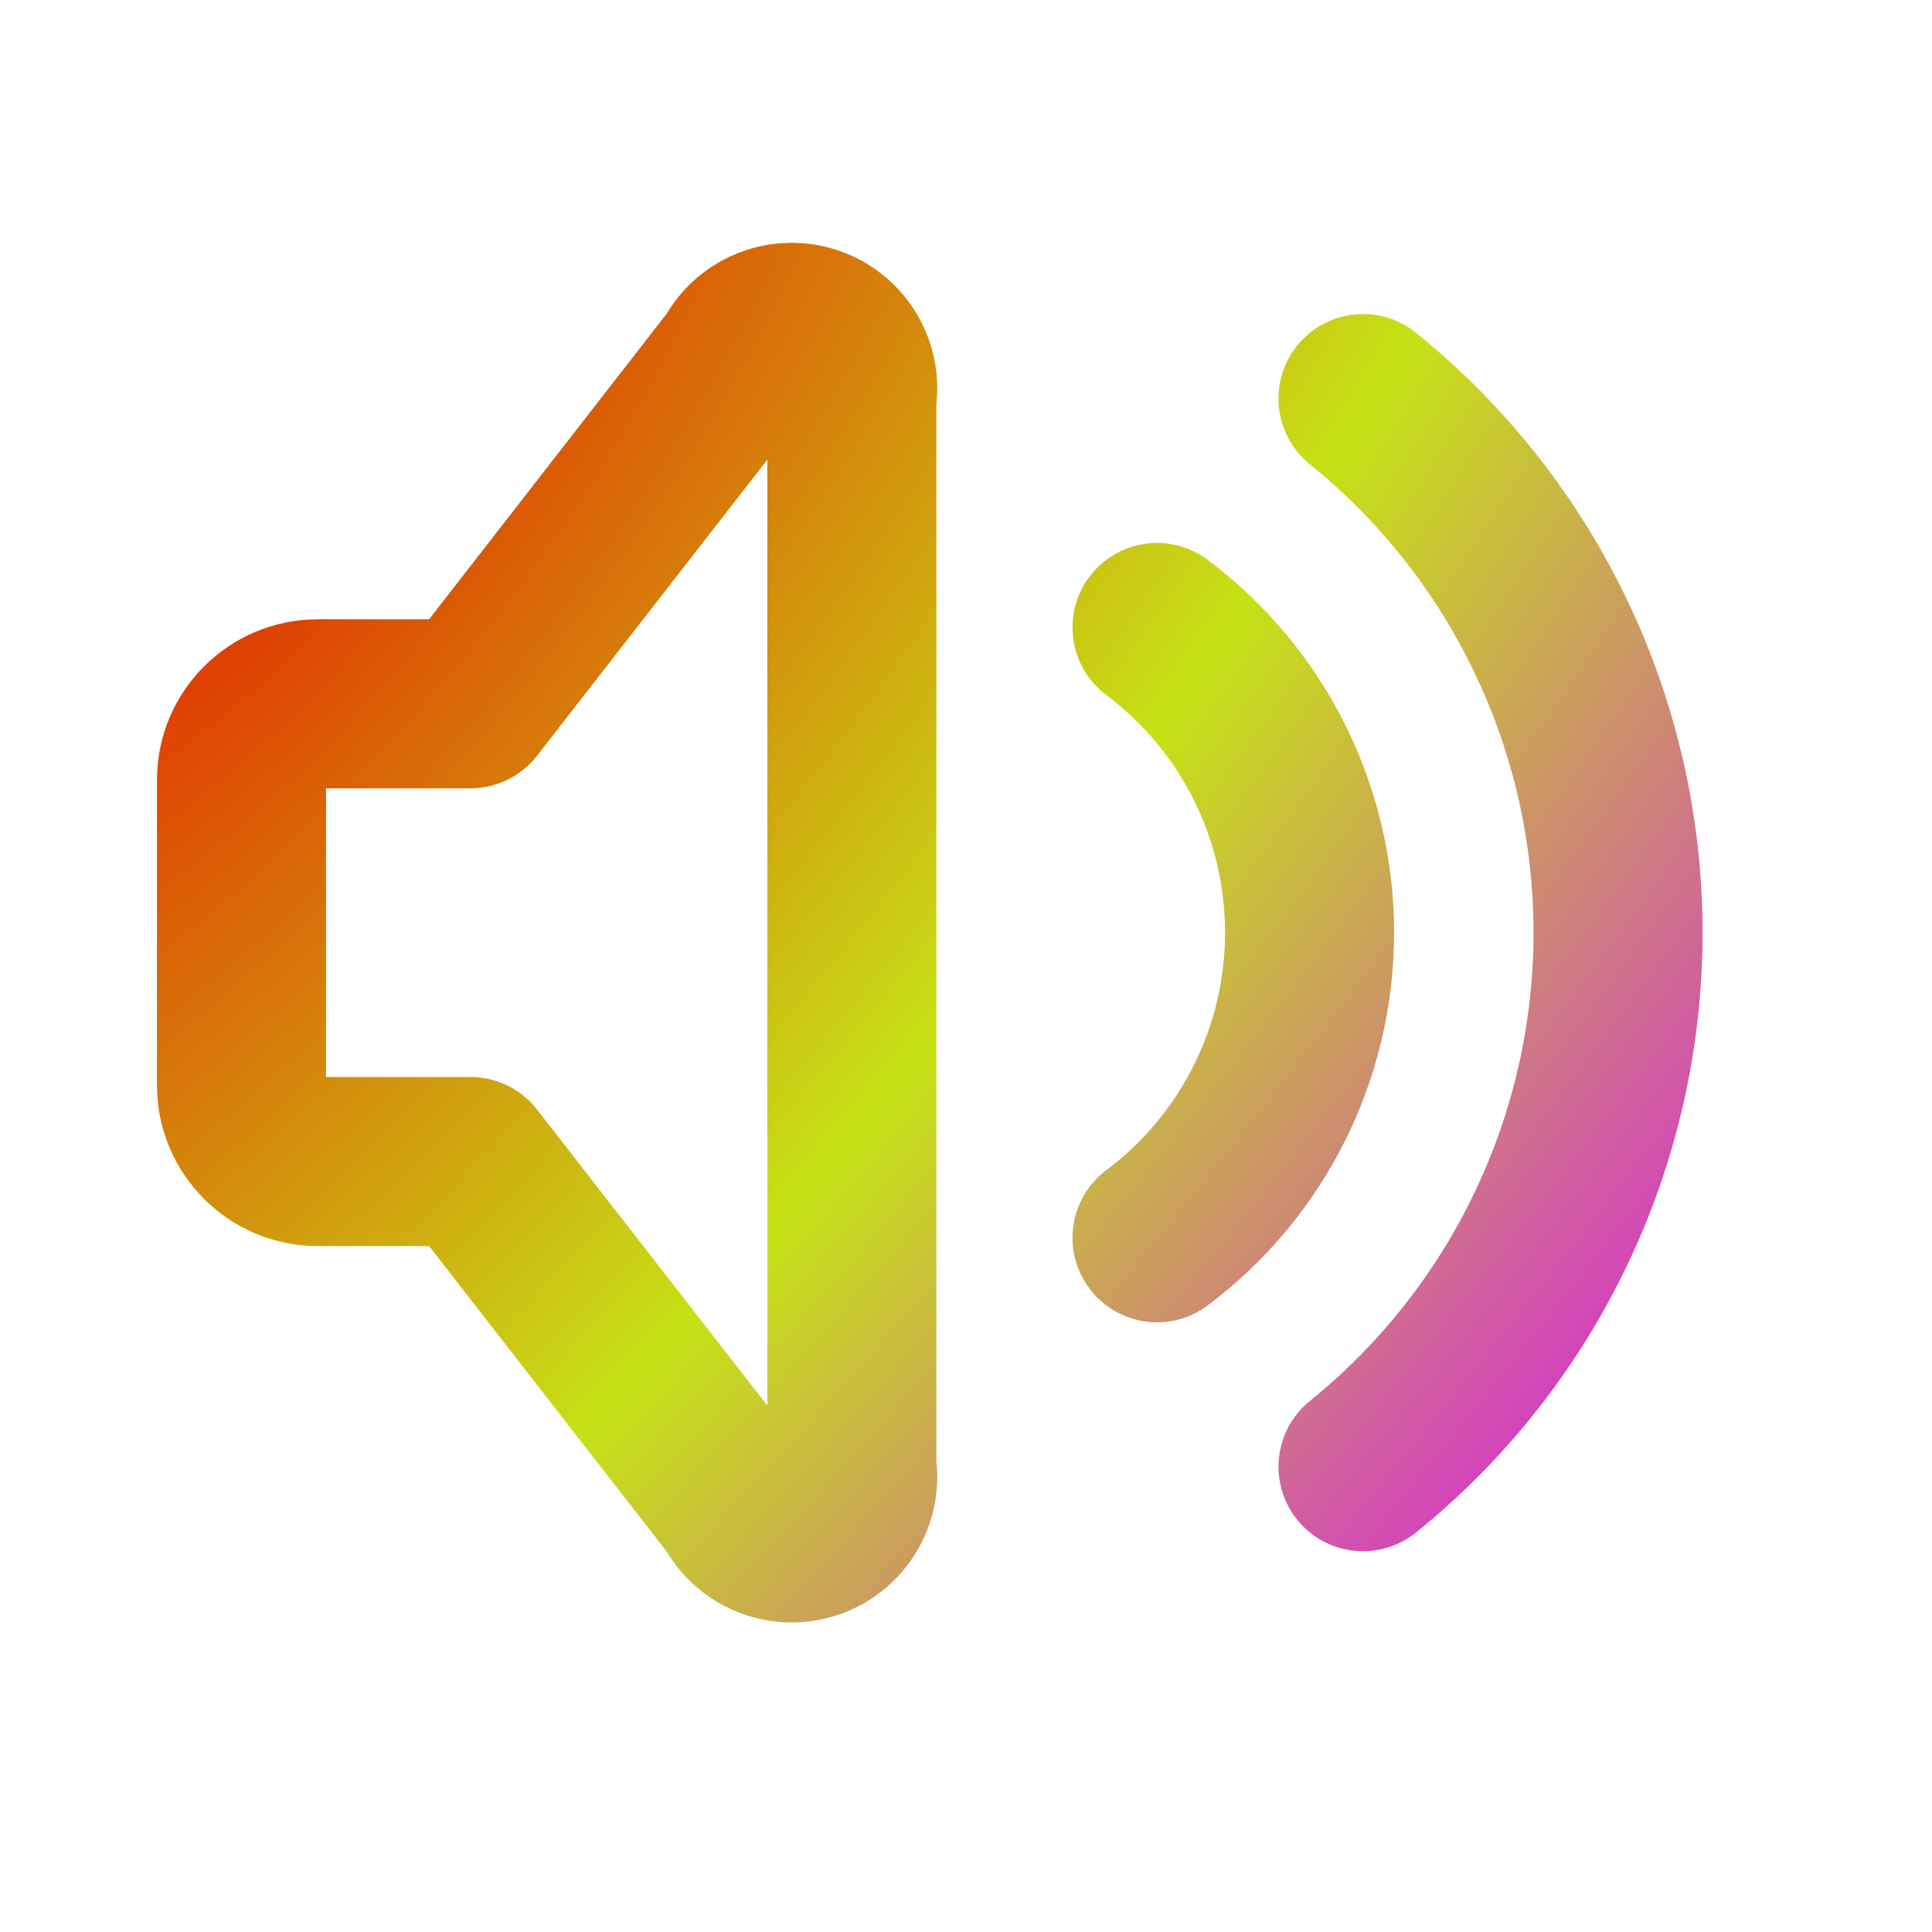
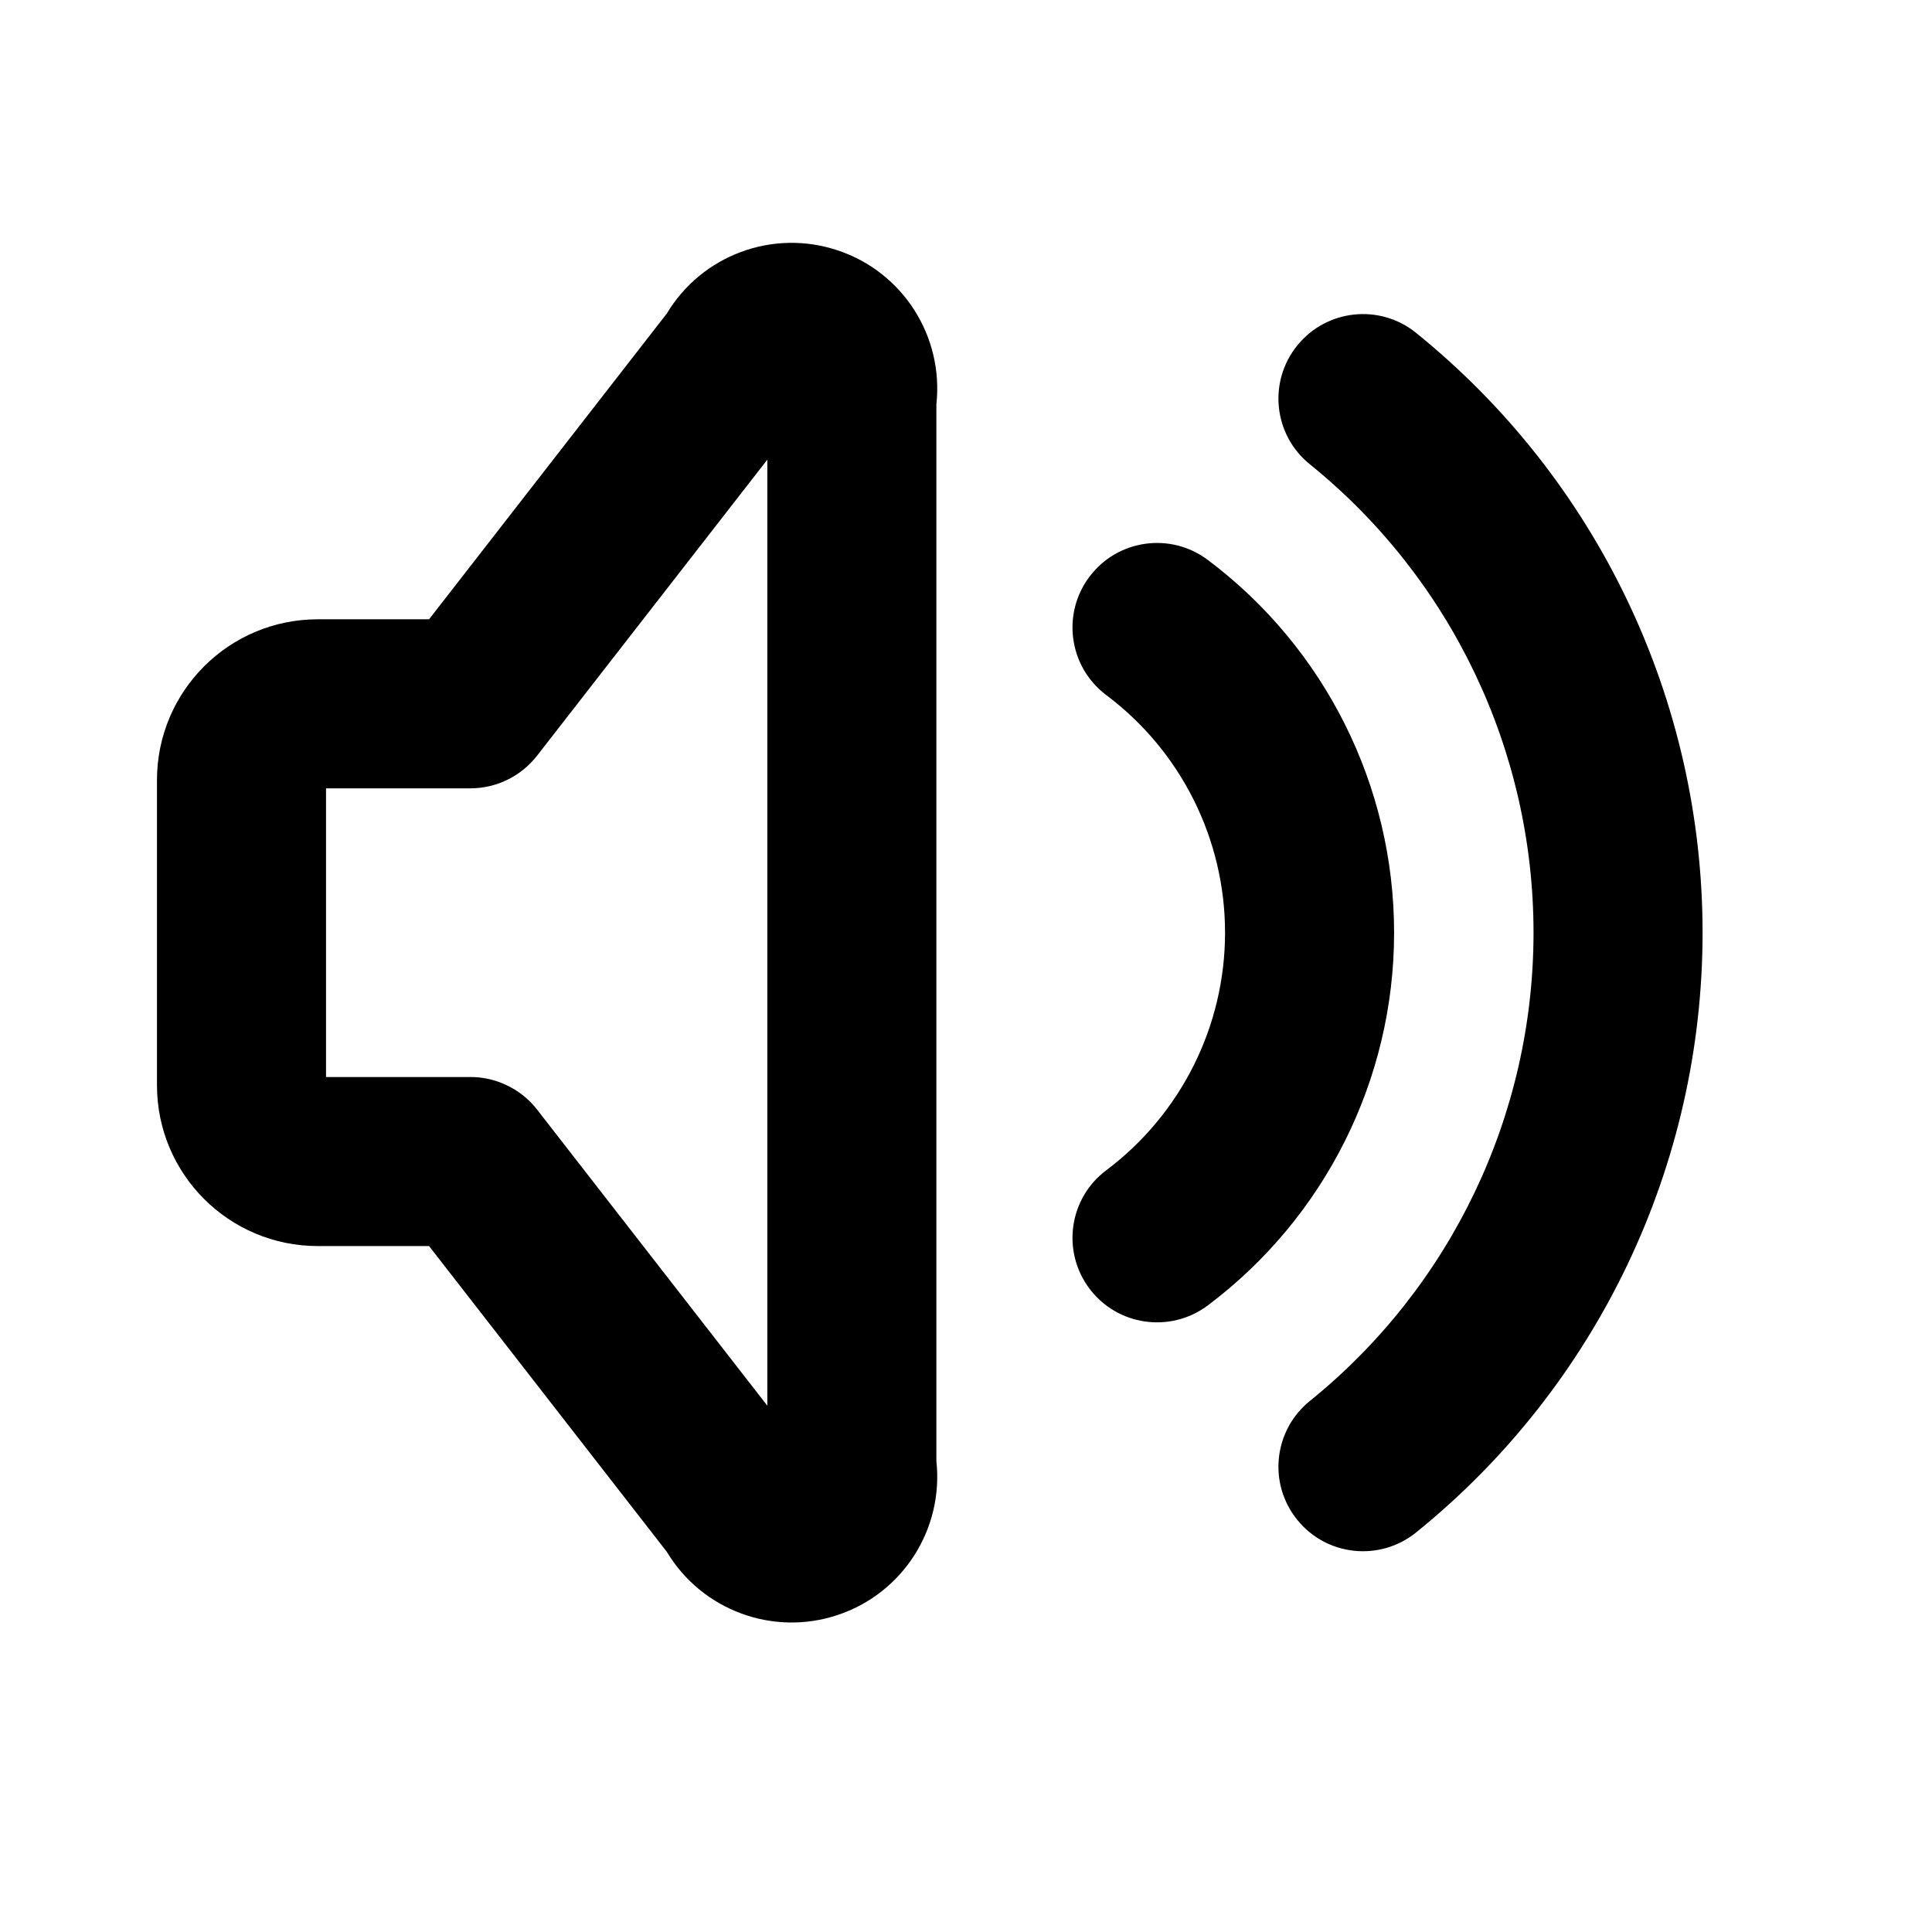
<svg xmlns="http://www.w3.org/2000/svg" width="24" height="24" viewBox="0 0 24 24" fill="none">
-   <path fill-rule="evenodd" clip-rule="evenodd" d="M13.533 7.165C13.881 6.701 14.539 6.607 15.003 6.955C16.461 8.048 17.318 9.763 17.318 11.585C17.318 13.407 16.461 15.123 15.003 16.216C14.539 16.564 13.881 16.47 13.533 16.006C13.185 15.542 13.279 14.884 13.743 14.536C14.672 13.84 15.218 12.746 15.218 11.585C15.218 10.424 14.672 9.331 13.743 8.634C13.279 8.287 13.185 7.628 13.533 7.165Z" fill="url(#paint0_diamond_4223_20069)" />
-   <path fill-rule="evenodd" clip-rule="evenodd" d="M16.115 4.291C16.48 3.84 17.141 3.77 17.592 4.135C19.842 5.953 21.15 8.692 21.15 11.585C21.15 14.479 19.842 17.218 17.592 19.036C17.141 19.401 16.48 19.331 16.115 18.88C15.751 18.428 15.821 17.767 16.272 17.403C18.029 15.983 19.05 13.845 19.05 11.585C19.05 9.326 18.029 7.188 16.272 5.768C15.821 5.403 15.751 4.742 16.115 4.291Z" fill="url(#paint1_diamond_4223_20069)" />
-   <path fill-rule="evenodd" clip-rule="evenodd" d="M9.532 5.71V17.461L6.679 13.793C6.667 13.777 6.655 13.762 6.642 13.747C6.546 13.634 6.431 13.547 6.305 13.485C6.179 13.424 6.039 13.387 5.891 13.38C5.872 13.379 5.852 13.379 5.833 13.379H4.05V9.793H5.843C6.167 9.793 6.473 9.643 6.672 9.387L9.532 5.71ZM5.33 15.479H3.948C2.845 15.479 1.95 14.585 1.95 13.481V9.69C1.95 8.587 2.845 7.693 3.948 7.693H5.33L8.284 3.894C8.717 3.172 9.598 2.84 10.406 3.109C11.218 3.38 11.725 4.18 11.632 5.021V18.15C11.725 18.991 11.218 19.791 10.406 20.062C9.598 20.331 8.717 19.999 8.284 19.277L5.33 15.479ZM9.547 18.395C9.547 18.395 9.547 18.394 9.546 18.393L9.547 18.395Z" fill="url(#paint2_diamond_4223_20069)" />
-   <defs>
-     <radialGradient id="paint0_diamond_4223_20069" cx="0" cy="0" r="1" gradientUnits="userSpaceOnUse" gradientTransform="translate(3.36236 5.81247) rotate(38.8798) scale(22.8499 64.5151)">
-       <stop stop-color="#E32900" />
-       <stop offset="0.473" stop-color="#C6E216" />
-       <stop offset="1" stop-color="#D808FA" />
-     </radialGradient>
-     <radialGradient id="paint1_diamond_4223_20069" cx="0" cy="0" r="1" gradientUnits="userSpaceOnUse" gradientTransform="translate(3.36236 5.81247) rotate(38.8798) scale(22.8499 64.5151)">
-       <stop stop-color="#E32900" />
-       <stop offset="0.473" stop-color="#C6E216" />
-       <stop offset="1" stop-color="#D808FA" />
-     </radialGradient>
-     <radialGradient id="paint2_diamond_4223_20069" cx="0" cy="0" r="1" gradientUnits="userSpaceOnUse" gradientTransform="translate(3.36236 5.81247) rotate(38.8798) scale(22.8499 64.5151)">
-       <stop stop-color="#E32900" />
-       <stop offset="0.473" stop-color="#C6E216" />
-       <stop offset="1" stop-color="#D808FA" />
-     </radialGradient>
-   </defs>
+   <path fill-rule="evenodd" clip-rule="evenodd" d="M13.533 7.165C13.881 6.701 14.539 6.607 15.003 6.955C16.46 8.048 17.318 9.764 17.318 11.586C17.318 13.408 16.46 15.123 15.003 16.217C14.539 16.564 13.881 16.471 13.533 16.007C13.185 15.543 13.279 14.884 13.743 14.537C14.671 13.84 15.218 12.747 15.218 11.586C15.218 10.425 14.671 9.331 13.743 8.635C13.279 8.287 13.185 7.629 13.533 7.165Z" fill="black" />
+   <path fill-rule="evenodd" clip-rule="evenodd" d="M16.115 4.292C16.479 3.841 17.14 3.77 17.591 4.135C19.842 5.954 21.15 8.692 21.15 11.586C21.15 14.479 19.842 17.218 17.591 19.037C17.14 19.401 16.479 19.331 16.115 18.88C15.75 18.429 15.82 17.768 16.272 17.403C18.029 15.983 19.05 13.845 19.05 11.586C19.05 9.326 18.029 7.188 16.272 5.768C15.82 5.404 15.75 4.743 16.115 4.292Z" fill="black" />
+   <path fill-rule="evenodd" clip-rule="evenodd" d="M9.532 5.71V17.462L6.679 13.793C6.667 13.777 6.654 13.762 6.642 13.747C6.546 13.635 6.43 13.547 6.304 13.486C6.179 13.424 6.039 13.387 5.891 13.38C5.872 13.379 5.852 13.379 5.832 13.379H4.05V9.793H5.843C6.167 9.793 6.473 9.643 6.672 9.387L9.532 5.71ZM5.33 15.479H3.948C2.844 15.479 1.95 14.585 1.95 13.481V9.691C1.95 8.587 2.844 7.693 3.948 7.693H5.33L8.284 3.894C8.717 3.172 9.598 2.84 10.406 3.11C11.218 3.38 11.724 4.18 11.632 5.022V18.15C11.724 18.992 11.218 19.792 10.406 20.062C9.598 20.332 8.717 20 8.284 19.278L5.33 15.479ZM9.547 18.396C9.546 18.395 9.546 18.394 9.546 18.394L9.547 18.396Z" fill="black" />
</svg>
